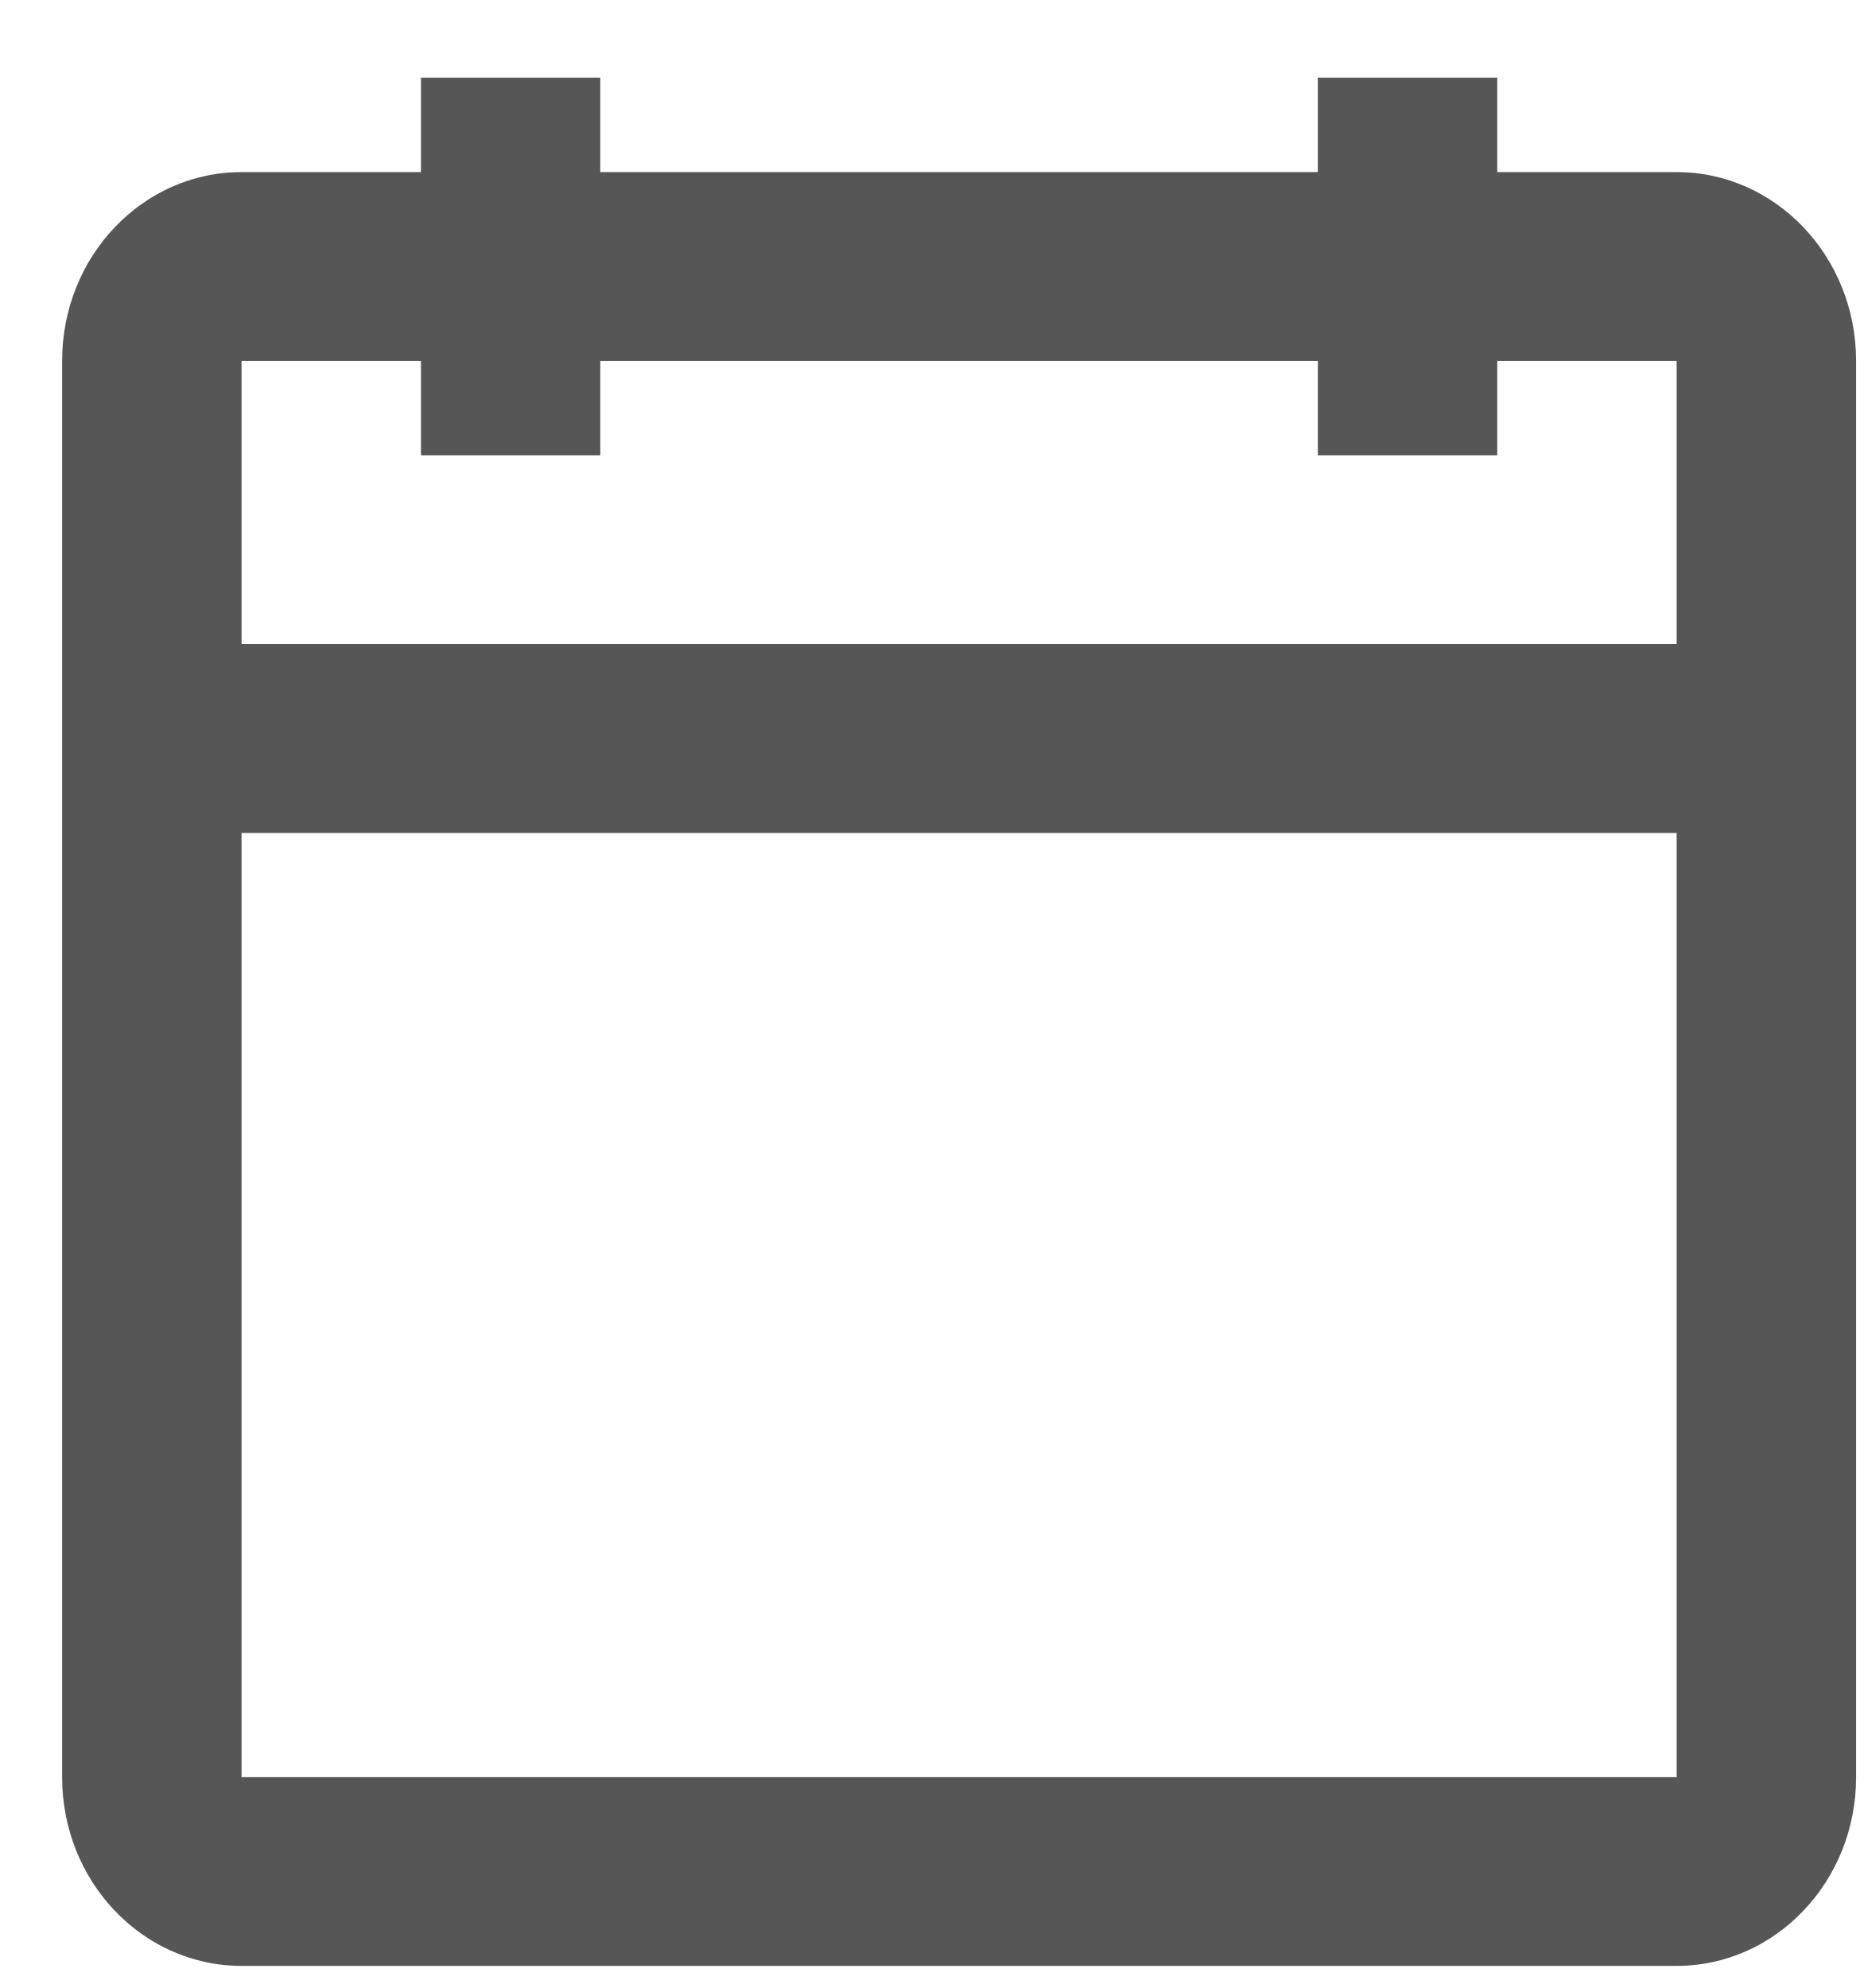
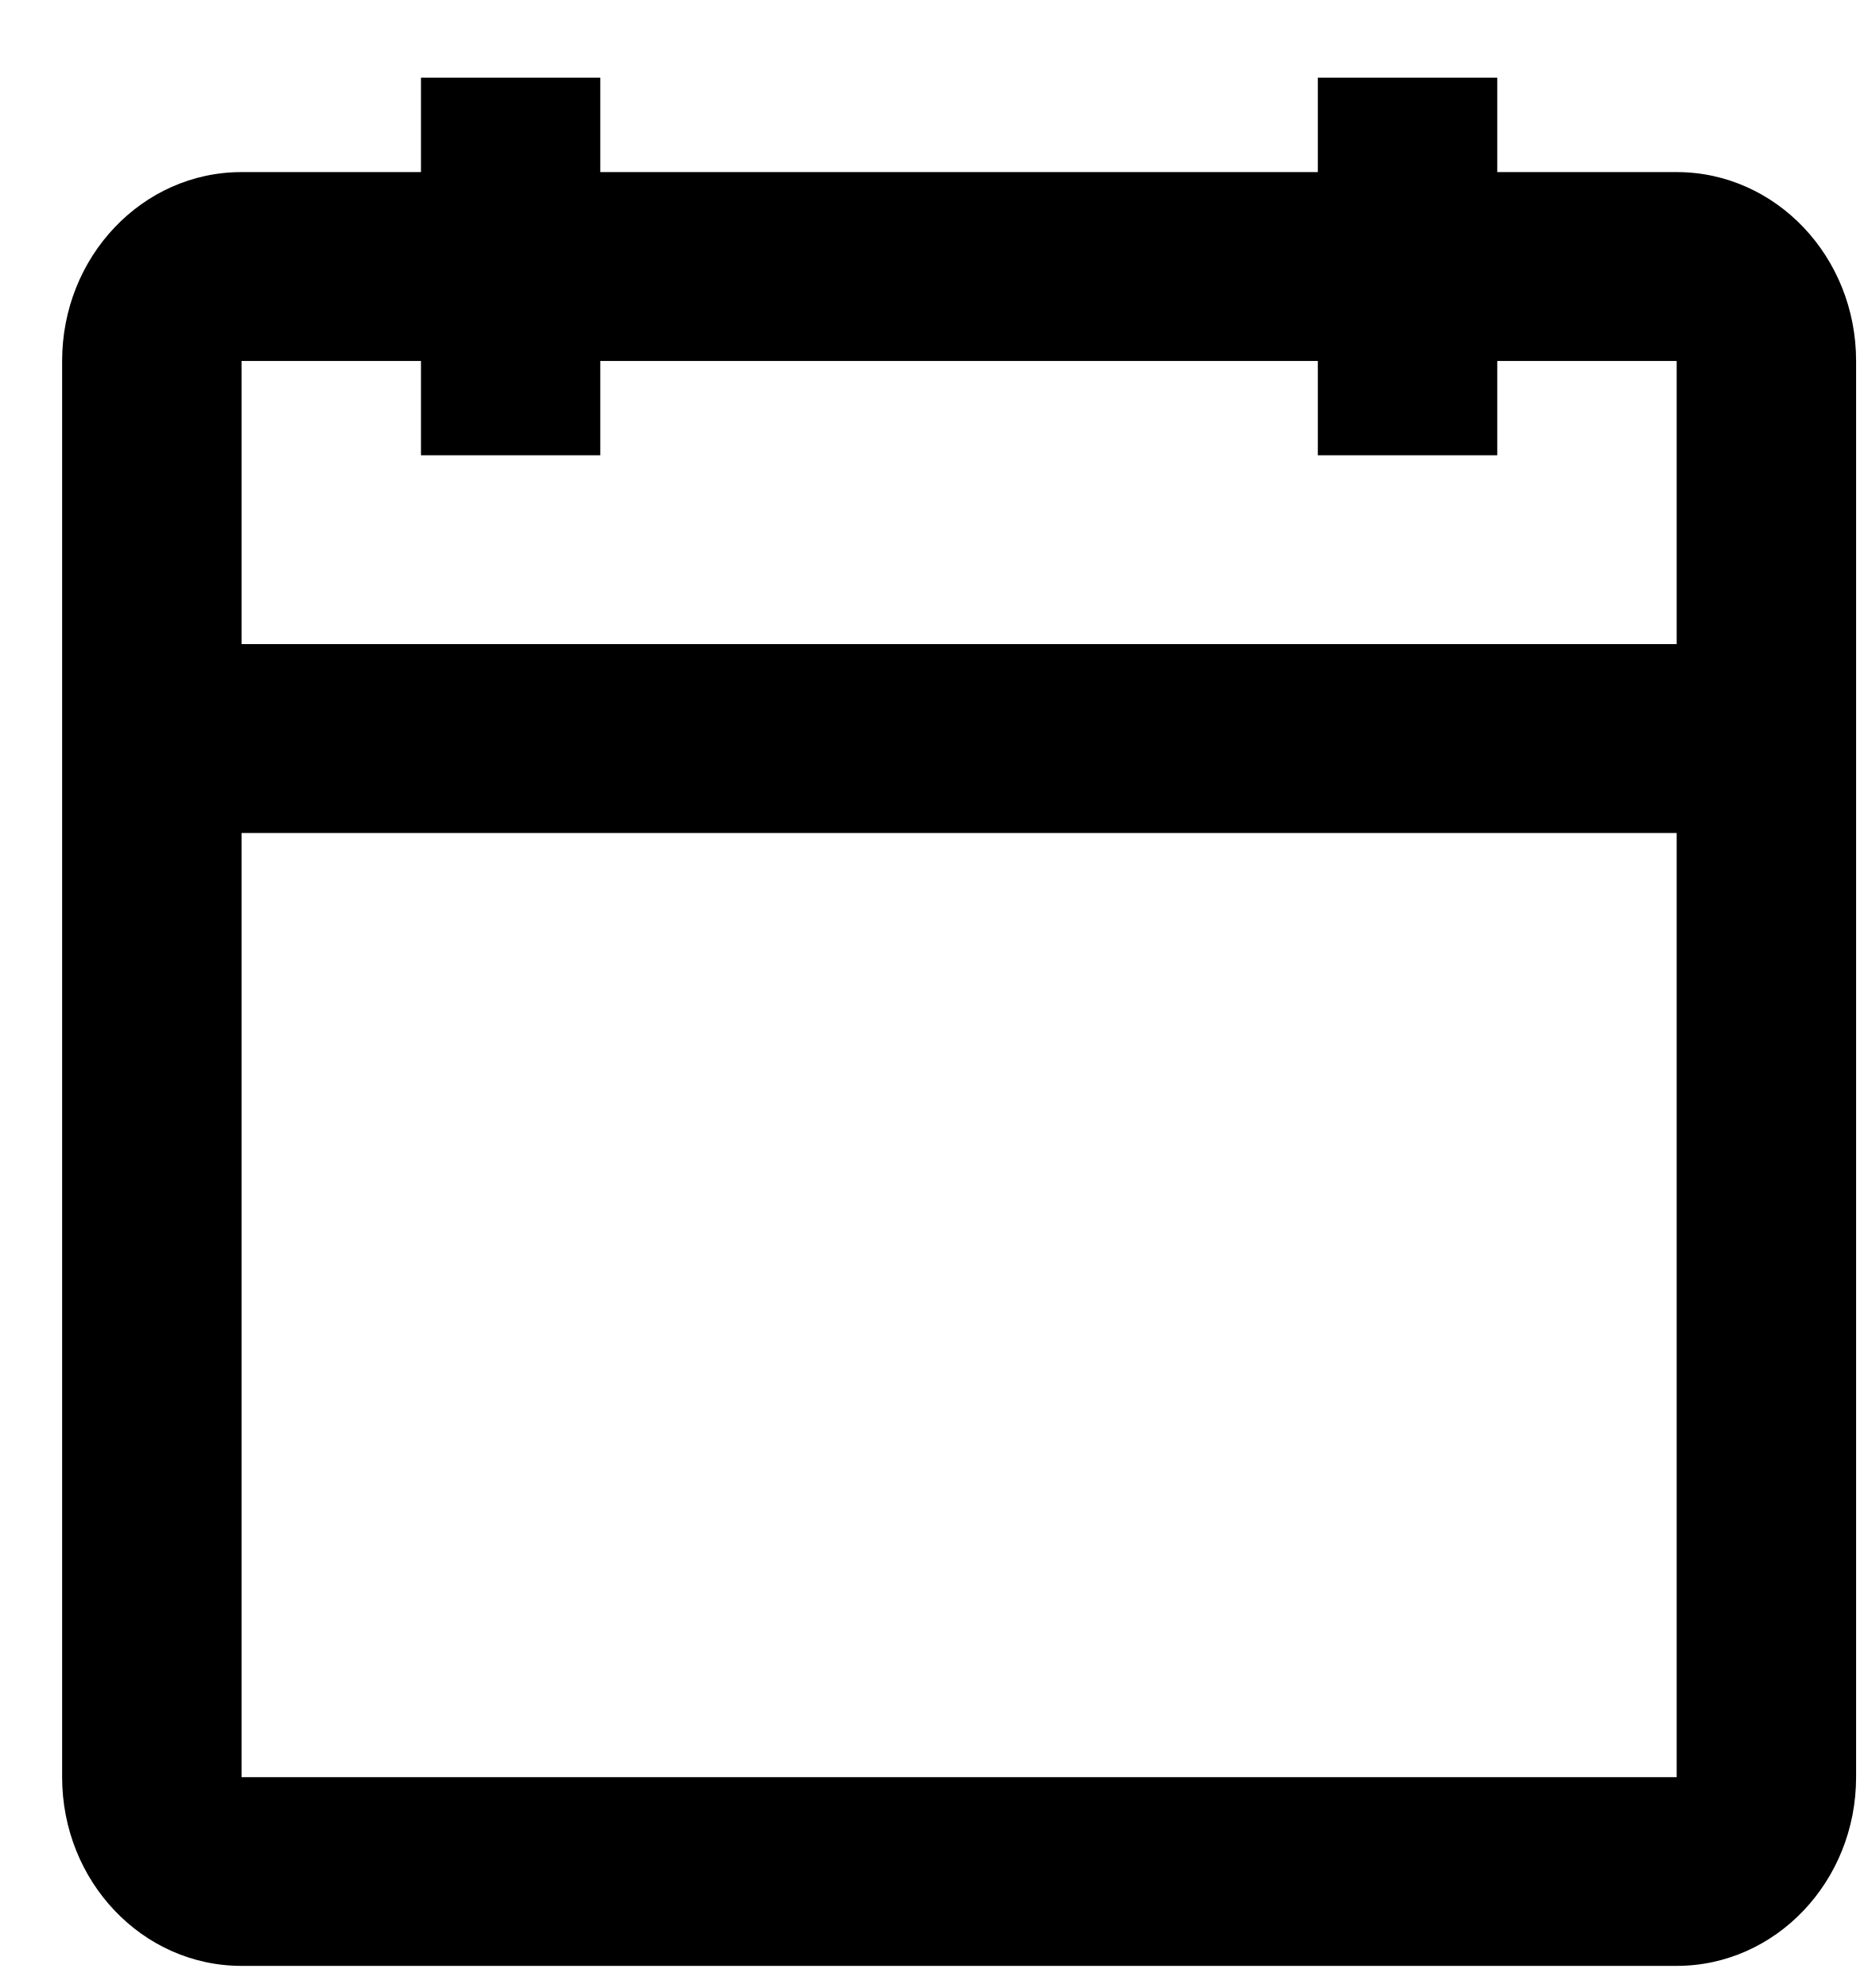
- <svg xmlns="http://www.w3.org/2000/svg" width="15" height="16" viewBox="0 0 15 16" fill="none">
-   <path fill-rule="evenodd" clip-rule="evenodd" d="M3.388 3.664H4.831V2.905H10.606V3.664H12.05V2.905H13.494V5.184H1.944V2.905H3.388V3.664ZM1.944 6.704V14.303H13.494V6.704H1.944ZM4.831 1.385H10.606V0.625H12.05V1.385H13.494C14.291 1.385 14.938 2.065 14.938 2.905V14.303C14.938 15.142 14.291 15.822 13.494 15.822H1.944C1.146 15.822 0.5 15.142 0.5 14.303V2.905C0.5 2.065 1.146 1.385 1.944 1.385H3.388V0.625H4.831V1.385Z" fill="#565656" />
+ <svg xmlns="http://www.w3.org/2000/svg" width="15" height="16" viewBox="0 0 15 16" fill="current">
+   <path fill-rule="evenodd" clip-rule="evenodd" d="M3.388 3.664H4.831V2.905H10.606V3.664H12.05V2.905H13.494V5.184H1.944V2.905H3.388V3.664ZM1.944 6.704V14.303H13.494V6.704H1.944ZM4.831 1.385H10.606V0.625H12.05V1.385H13.494C14.291 1.385 14.938 2.065 14.938 2.905V14.303C14.938 15.142 14.291 15.822 13.494 15.822H1.944C1.146 15.822 0.5 15.142 0.5 14.303V2.905C0.5 2.065 1.146 1.385 1.944 1.385H3.388V0.625H4.831V1.385Z" fill="current" />
</svg>
